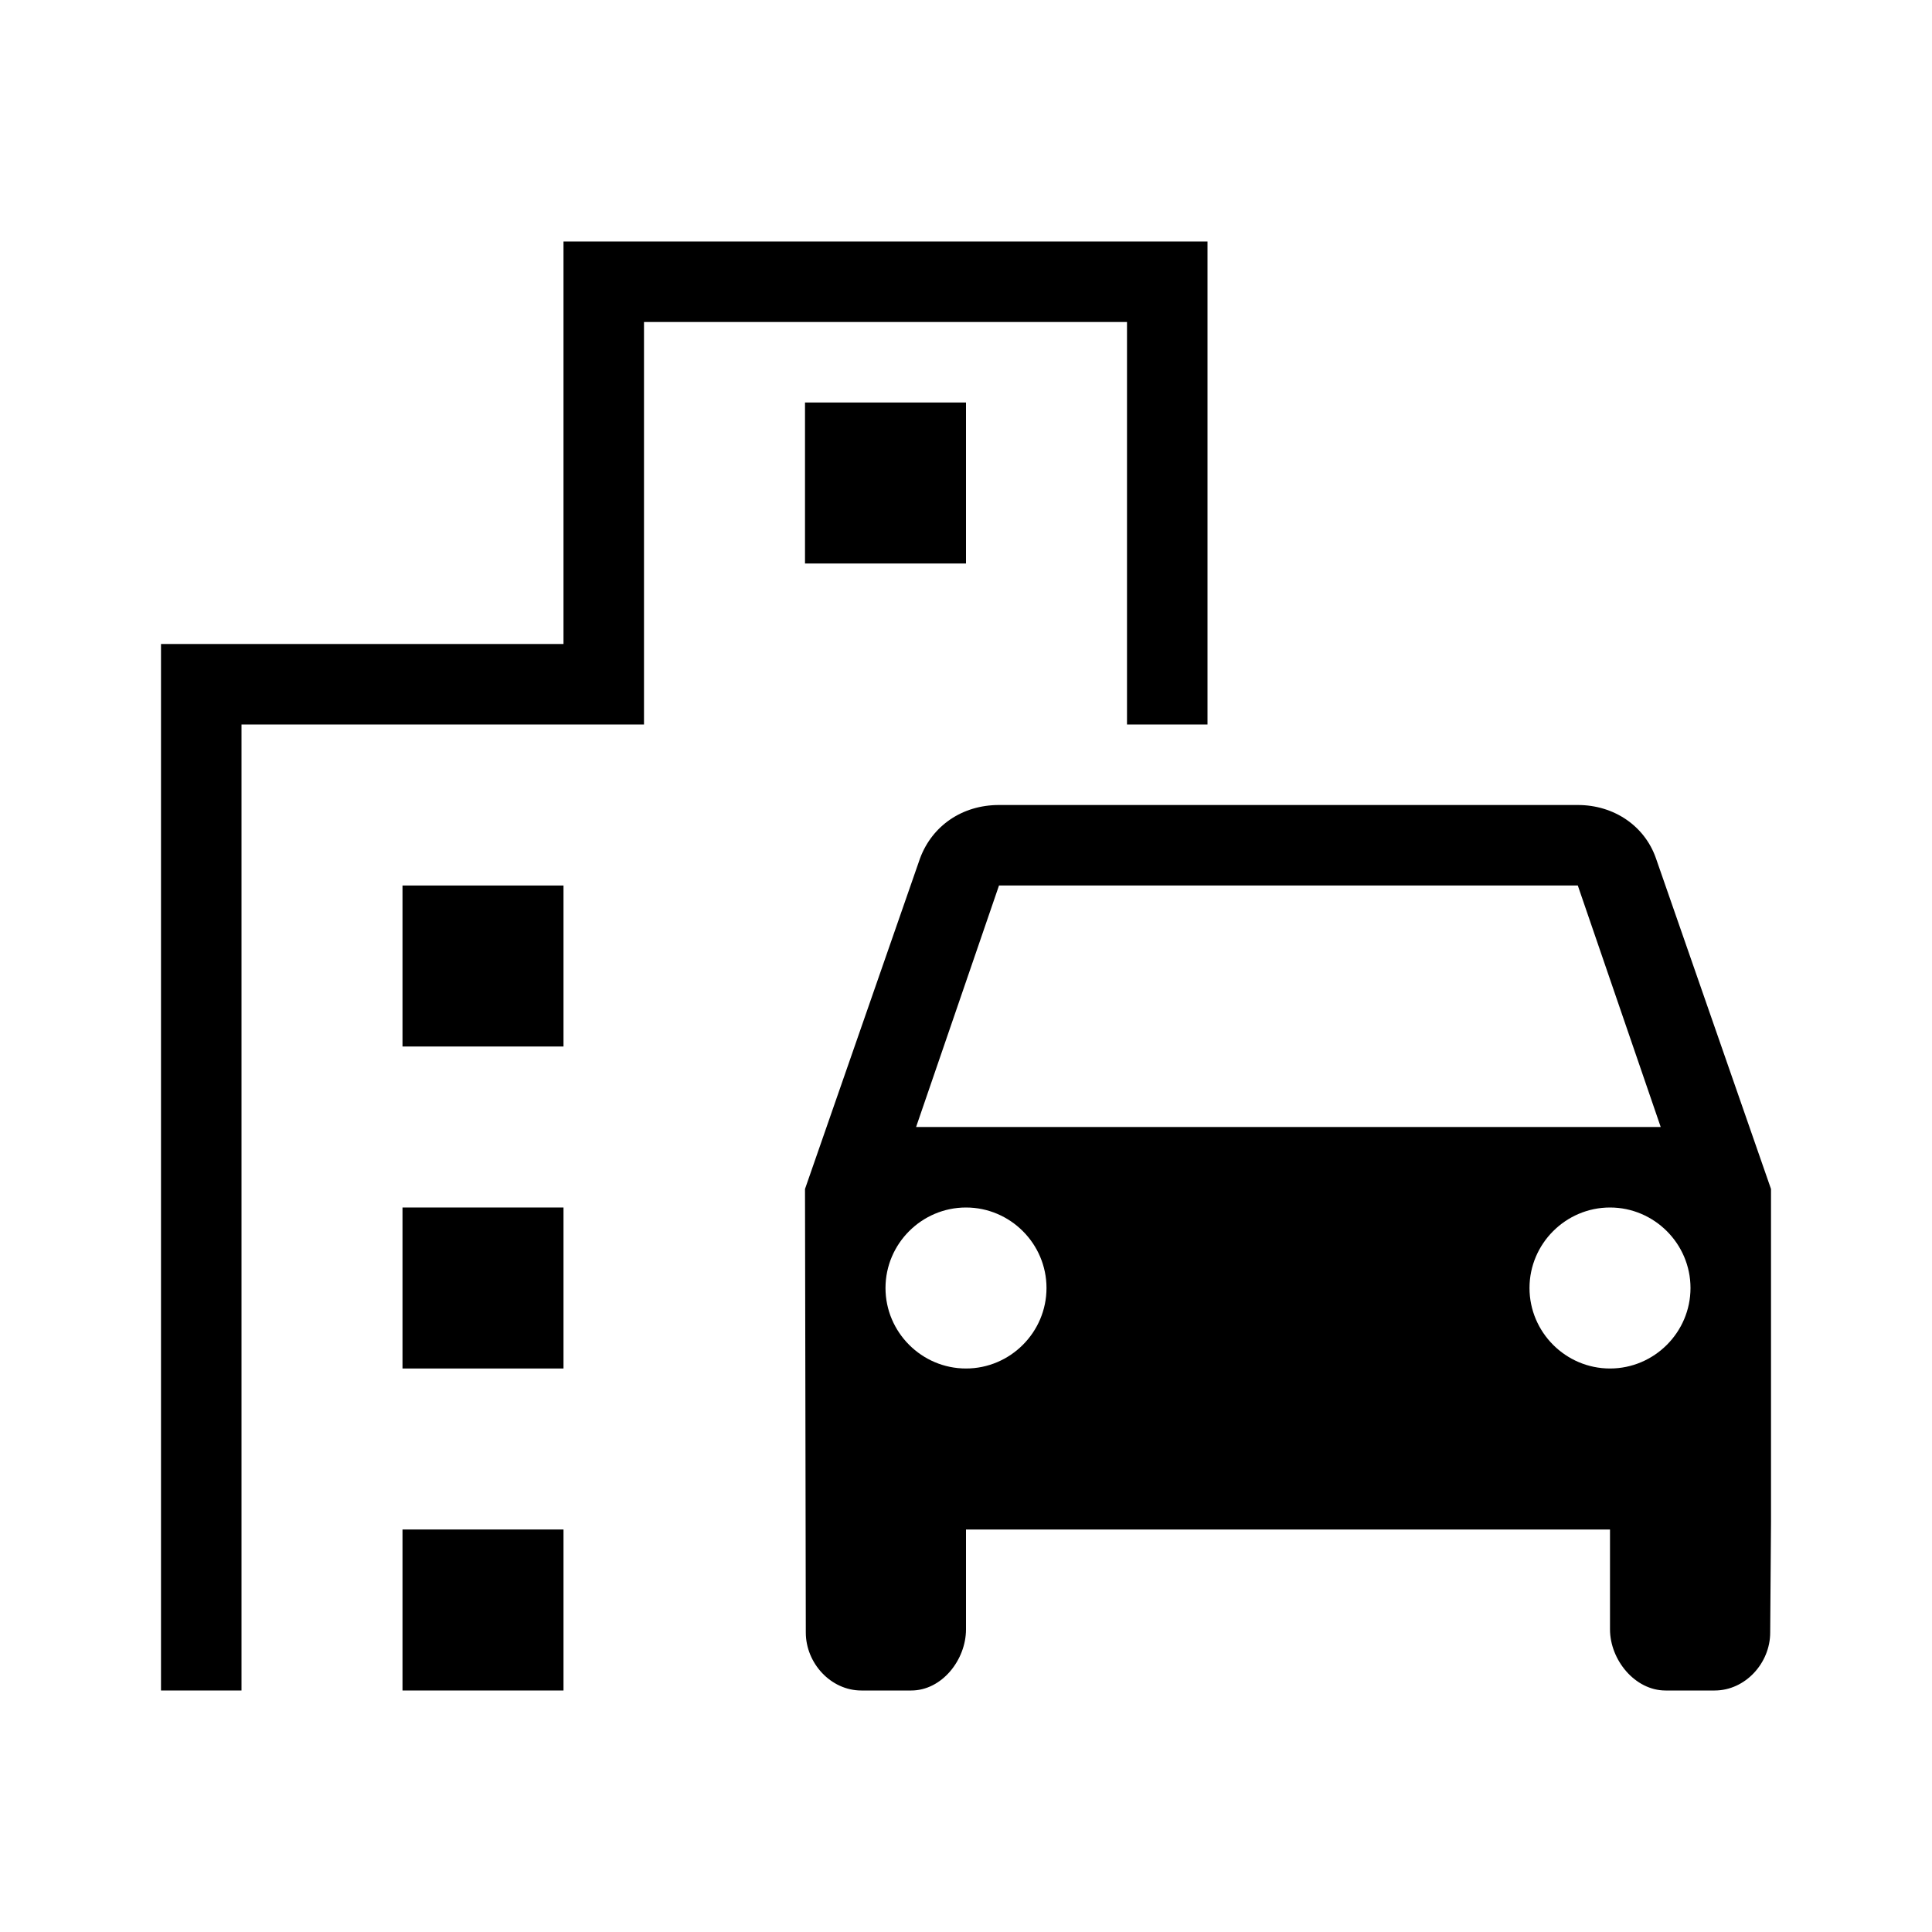
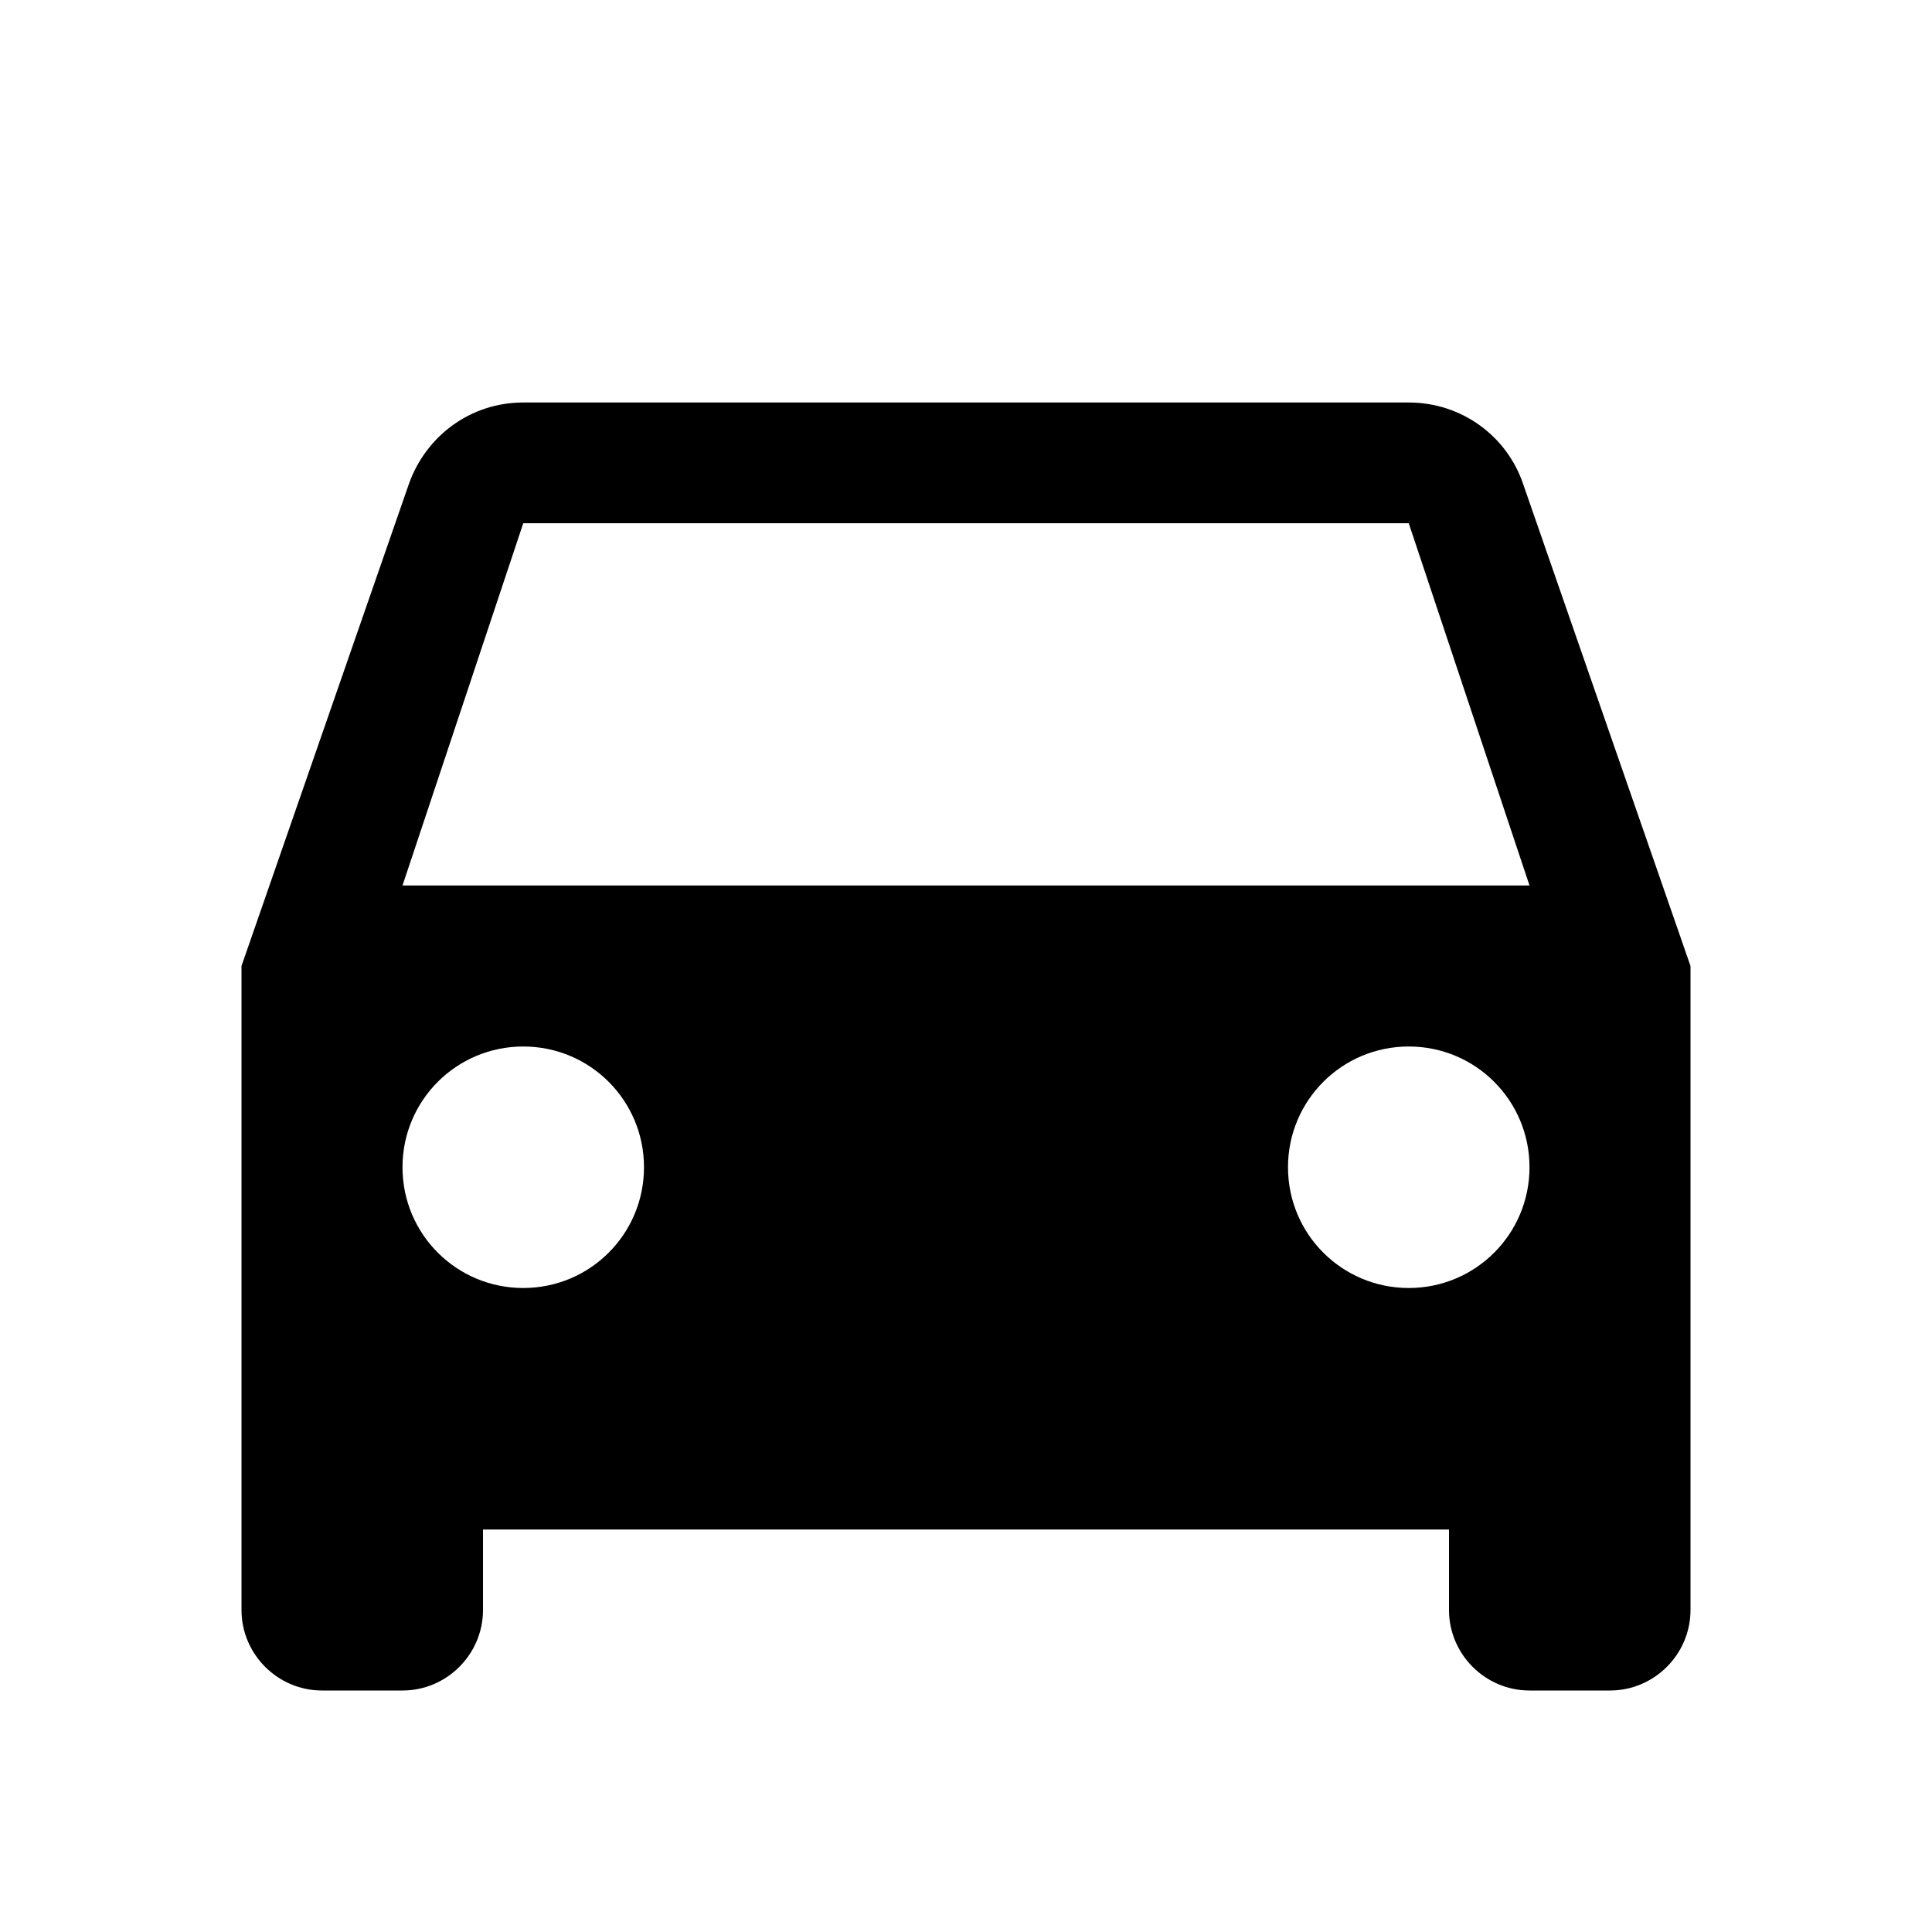
- <svg xmlns="http://www.w3.org/2000/svg" enable-background="new 0 0 24 24" height="24" viewBox="0 0 24 24" width="24">
-   <g>
-     <rect fill="none" height="24" width="24" />
-   </g>
-   <g>
-     <g />
-     <g>
-       <path d="M20.57,10.66C20.43,10.26,20.05,10,19.6,10h-7.19c-0.46,0-0.83,0.26-0.98,0.66L10,14.77l0.01,5.51 c0,0.38,0.31,0.72,0.69,0.72h0.62C11.7,21,12,20.62,12,20.24V19h8v1.24c0,0.38,0.31,0.76,0.69,0.76h0.61 c0.38,0,0.69-0.34,0.69-0.72L22,18.91v-4.14L20.57,10.66z M12.41,11h7.19l1.03,3h-9.25L12.41,11z M12,17c-0.55,0-1-0.45-1-1 s0.45-1,1-1s1,0.45,1,1S12.55,17,12,17z M20,17c-0.55,0-1-0.45-1-1s0.45-1,1-1s1,0.45,1,1S20.55,17,20,17z" />
-       <polygon points="14,9 15,9 15,3 7,3 7,8 2,8 2,21 3,21 3,9 8,9 8,4 14,4" />
-       <rect height="2" width="2" x="5" y="11" />
-       <rect height="2" width="2" x="10" y="5" />
-       <rect height="2" width="2" x="5" y="15" />
-       <rect height="2" width="2" x="5" y="19" />
-     </g>
-   </g>
+ <svg xmlns="http://www.w3.org/2000/svg" height="24" viewBox="0 0 24 24" width="24">
+   <path d="M18.92 6.01C18.72 5.42 18.16 5 17.5 5h-11c-.66 0-1.21.42-1.42 1.01L3 12v8c0 .55.45 1 1 1h1c.55 0 1-.45 1-1v-1h12v1c0 .55.45 1 1 1h1c.55 0 1-.45 1-1v-8l-2.08-5.99zM6.5 16c-.83 0-1.5-.67-1.5-1.5S5.67 13 6.5 13s1.5.67 1.5 1.5S7.33 16 6.5 16zm11 0c-.83 0-1.5-.67-1.5-1.5s.67-1.5 1.5-1.5 1.5.67 1.5 1.5-.67 1.5-1.5 1.5zM5 11l1.5-4.5h11L19 11H5z" />
+   <path d="M0 0h24v24H0z" fill="none" />
</svg>
